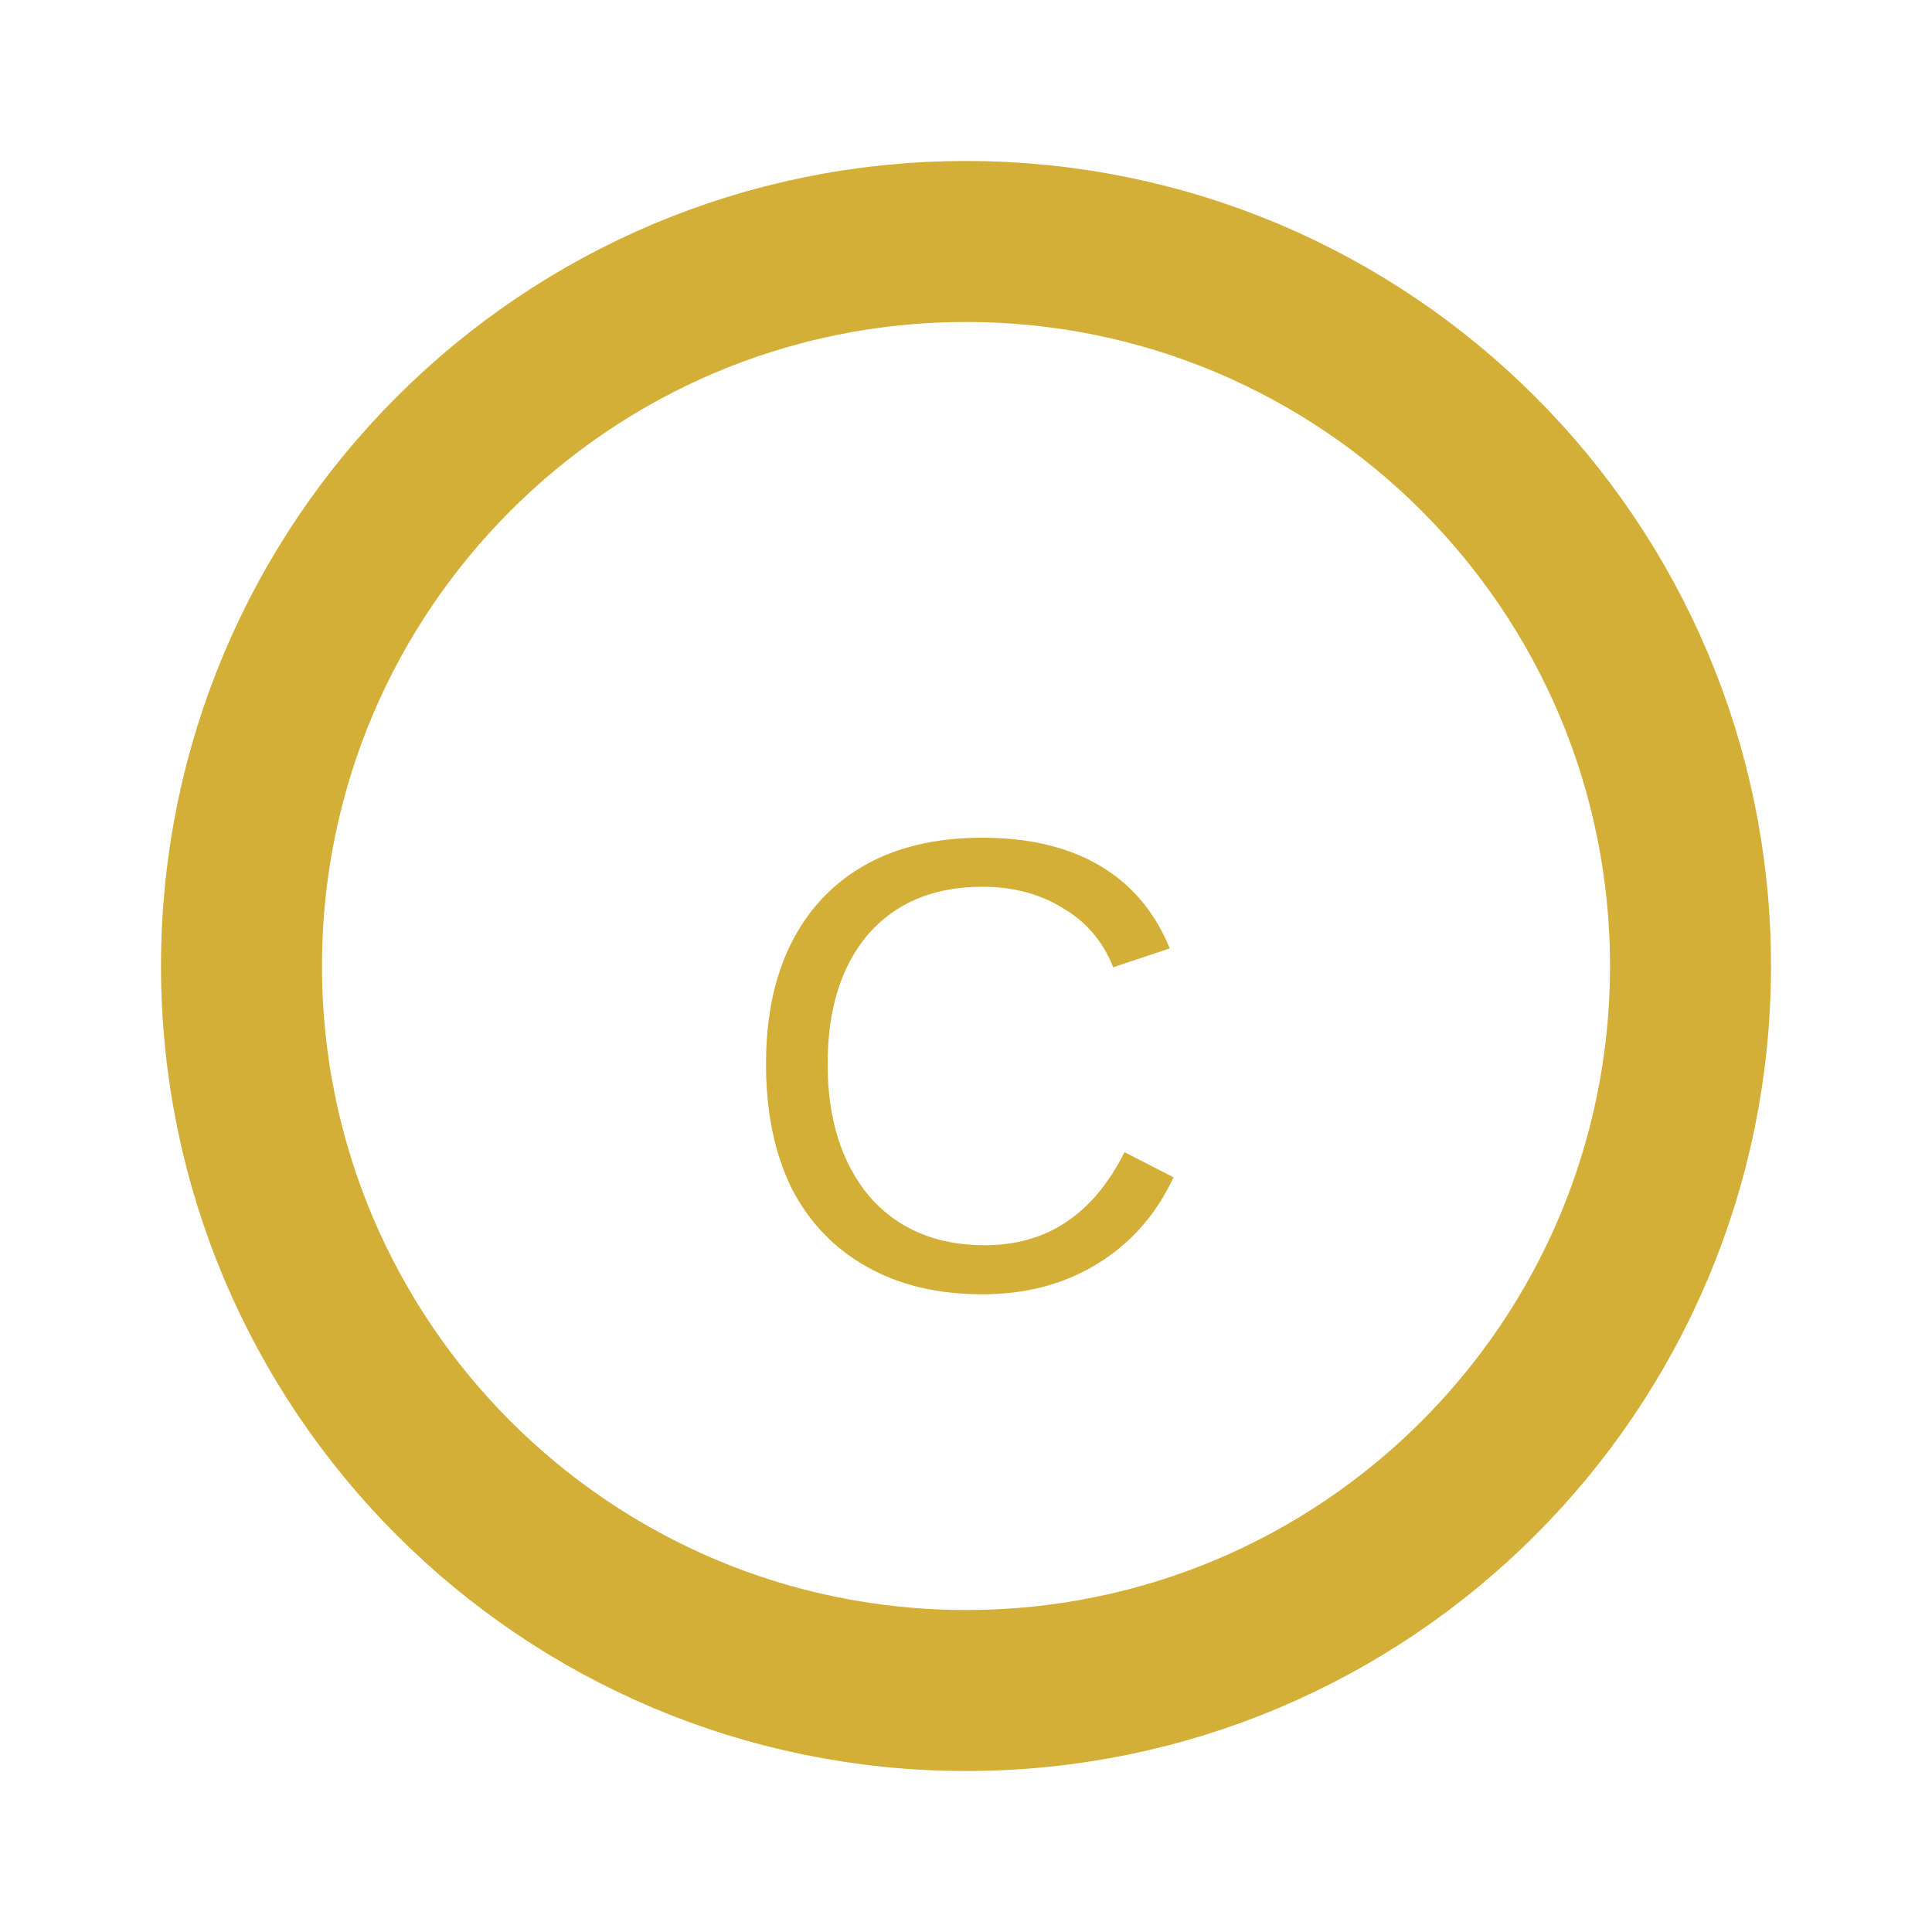
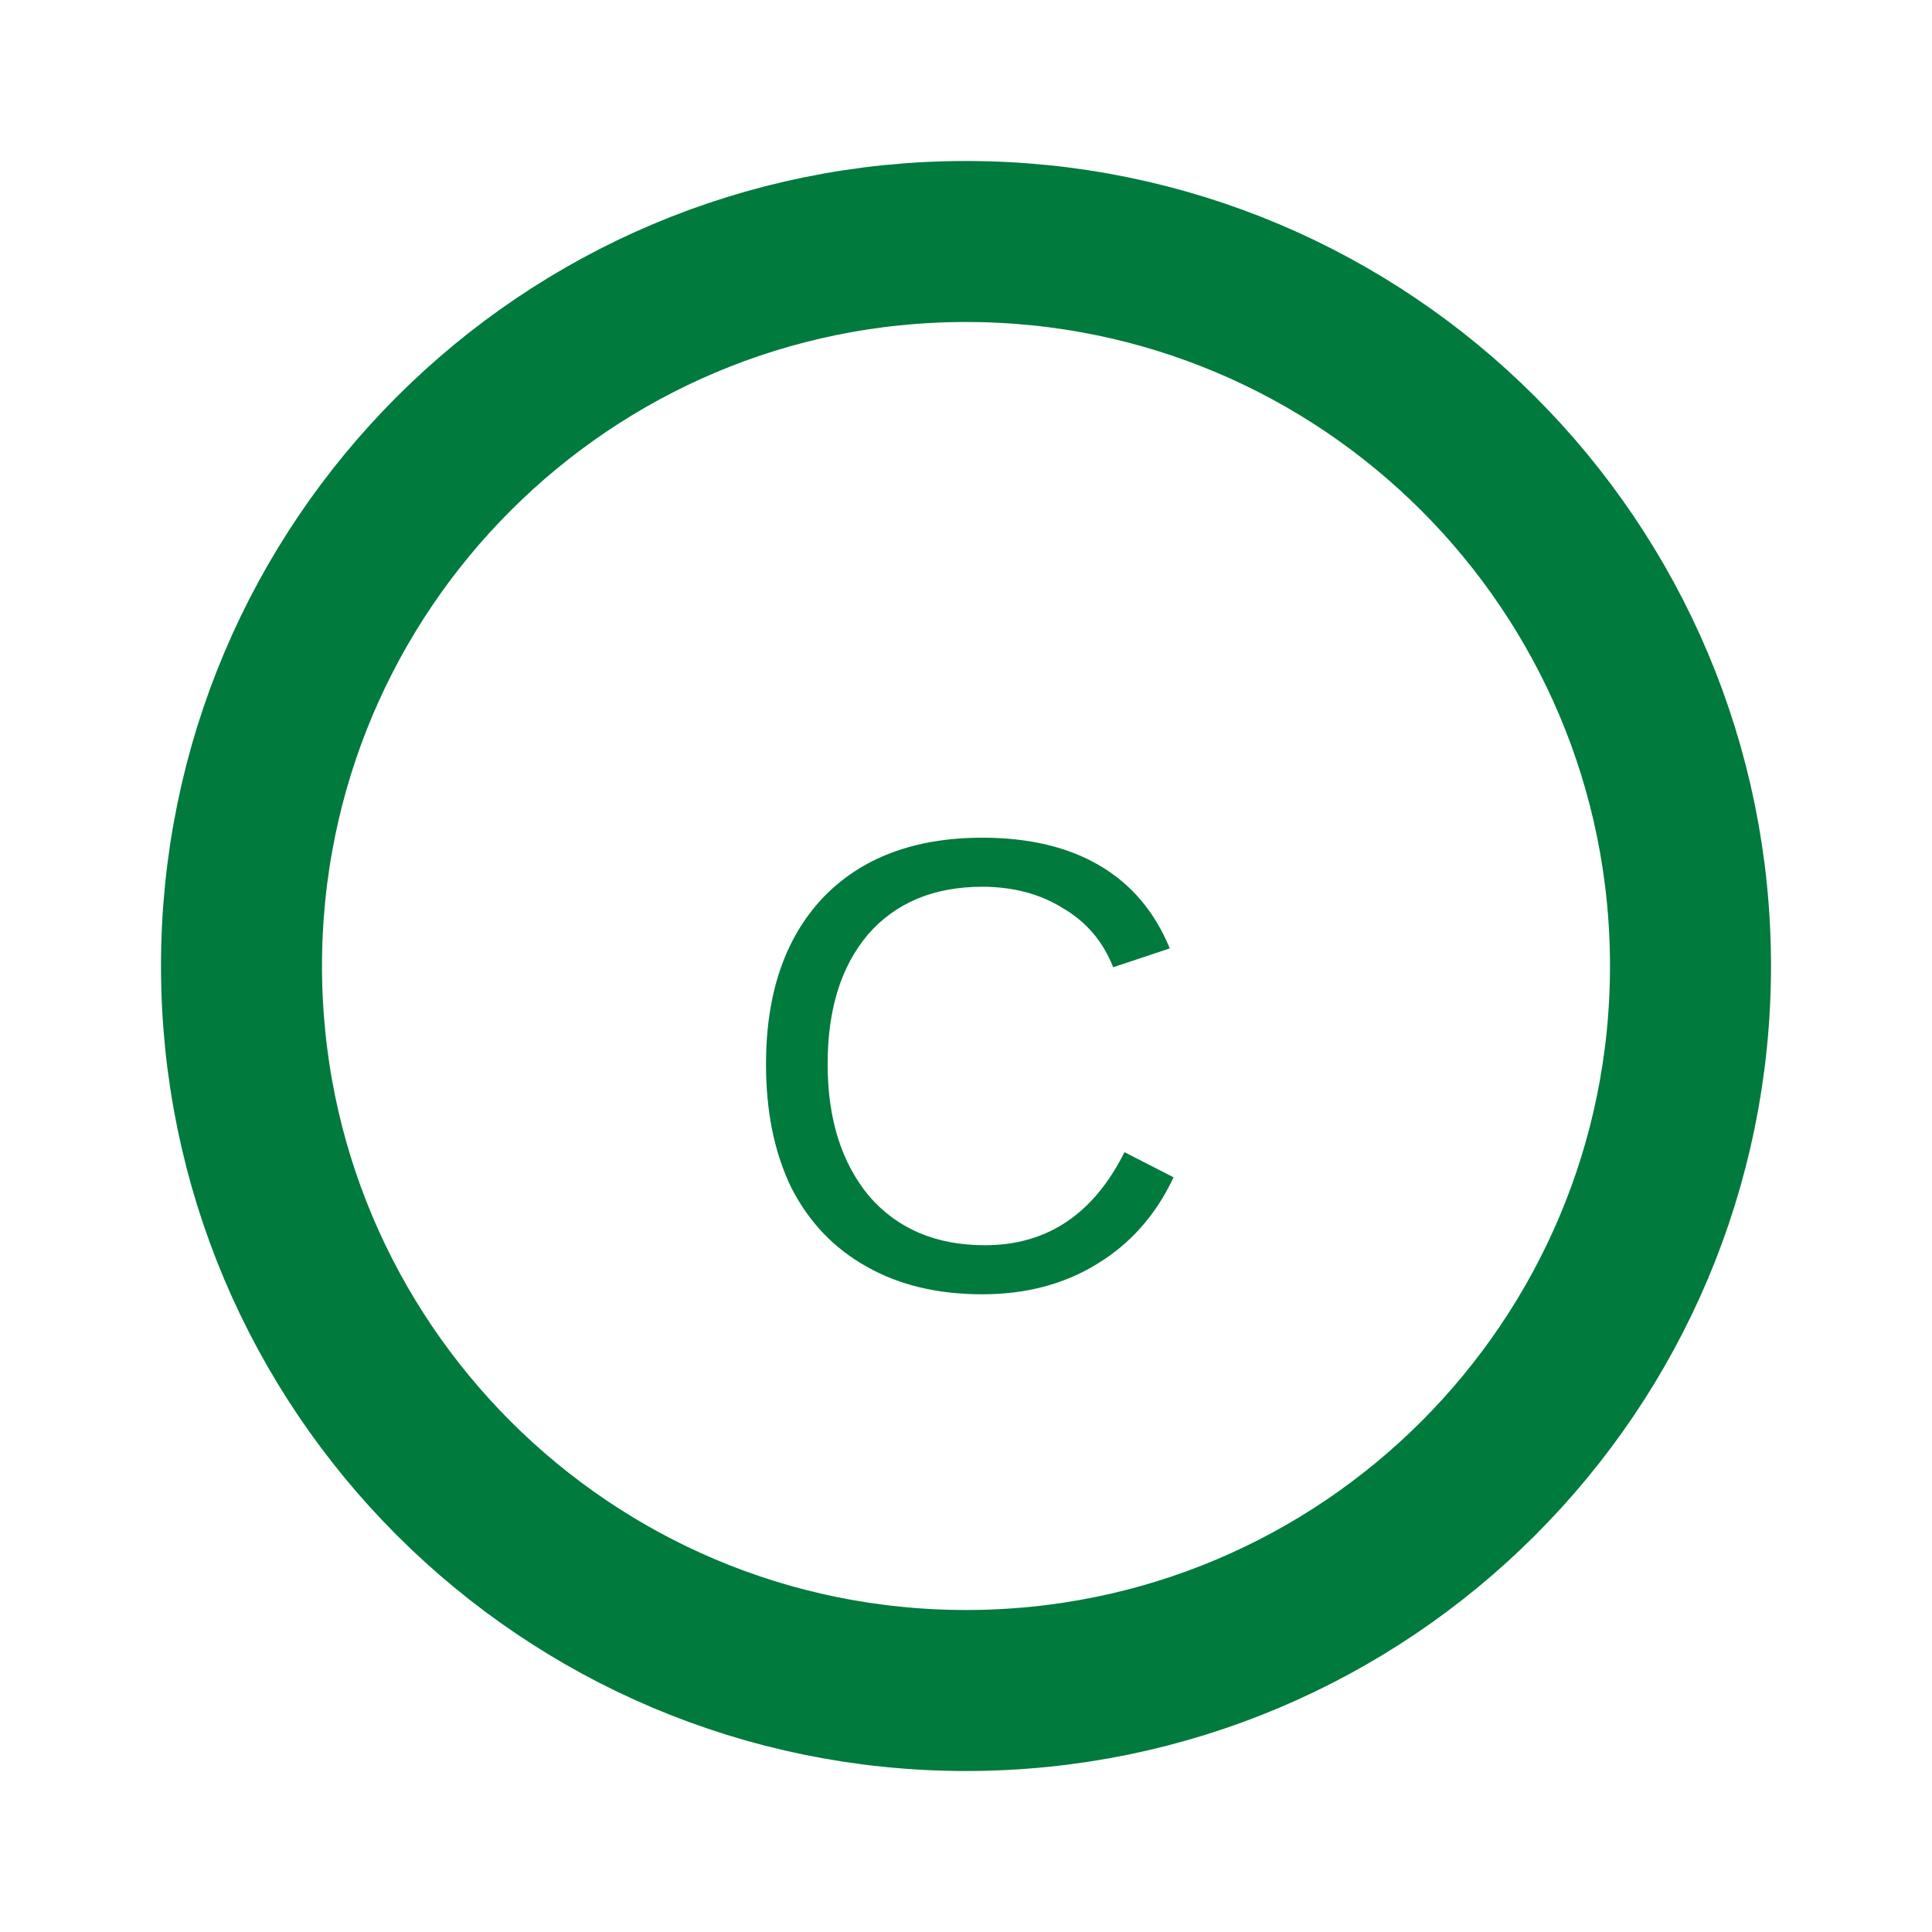
<svg xmlns="http://www.w3.org/2000/svg" viewBox="0 0 24 24">
-   <circle cx="12" cy="12" r="9" stroke="#d4af37" fill="none" stroke-width="2" />
-   <text x="12" y="16" text-anchor="middle" font-size="8" font-family="Arial" fill="#d4af37">C</text>
+   <circle cx="12" cy="12" r="9" stroke="#007a3d" fill="none" stroke-width="2" />
+   <text x="12" y="16" text-anchor="middle" font-size="8" font-family="Arial" fill="#007a3d">C</text>
</svg>
